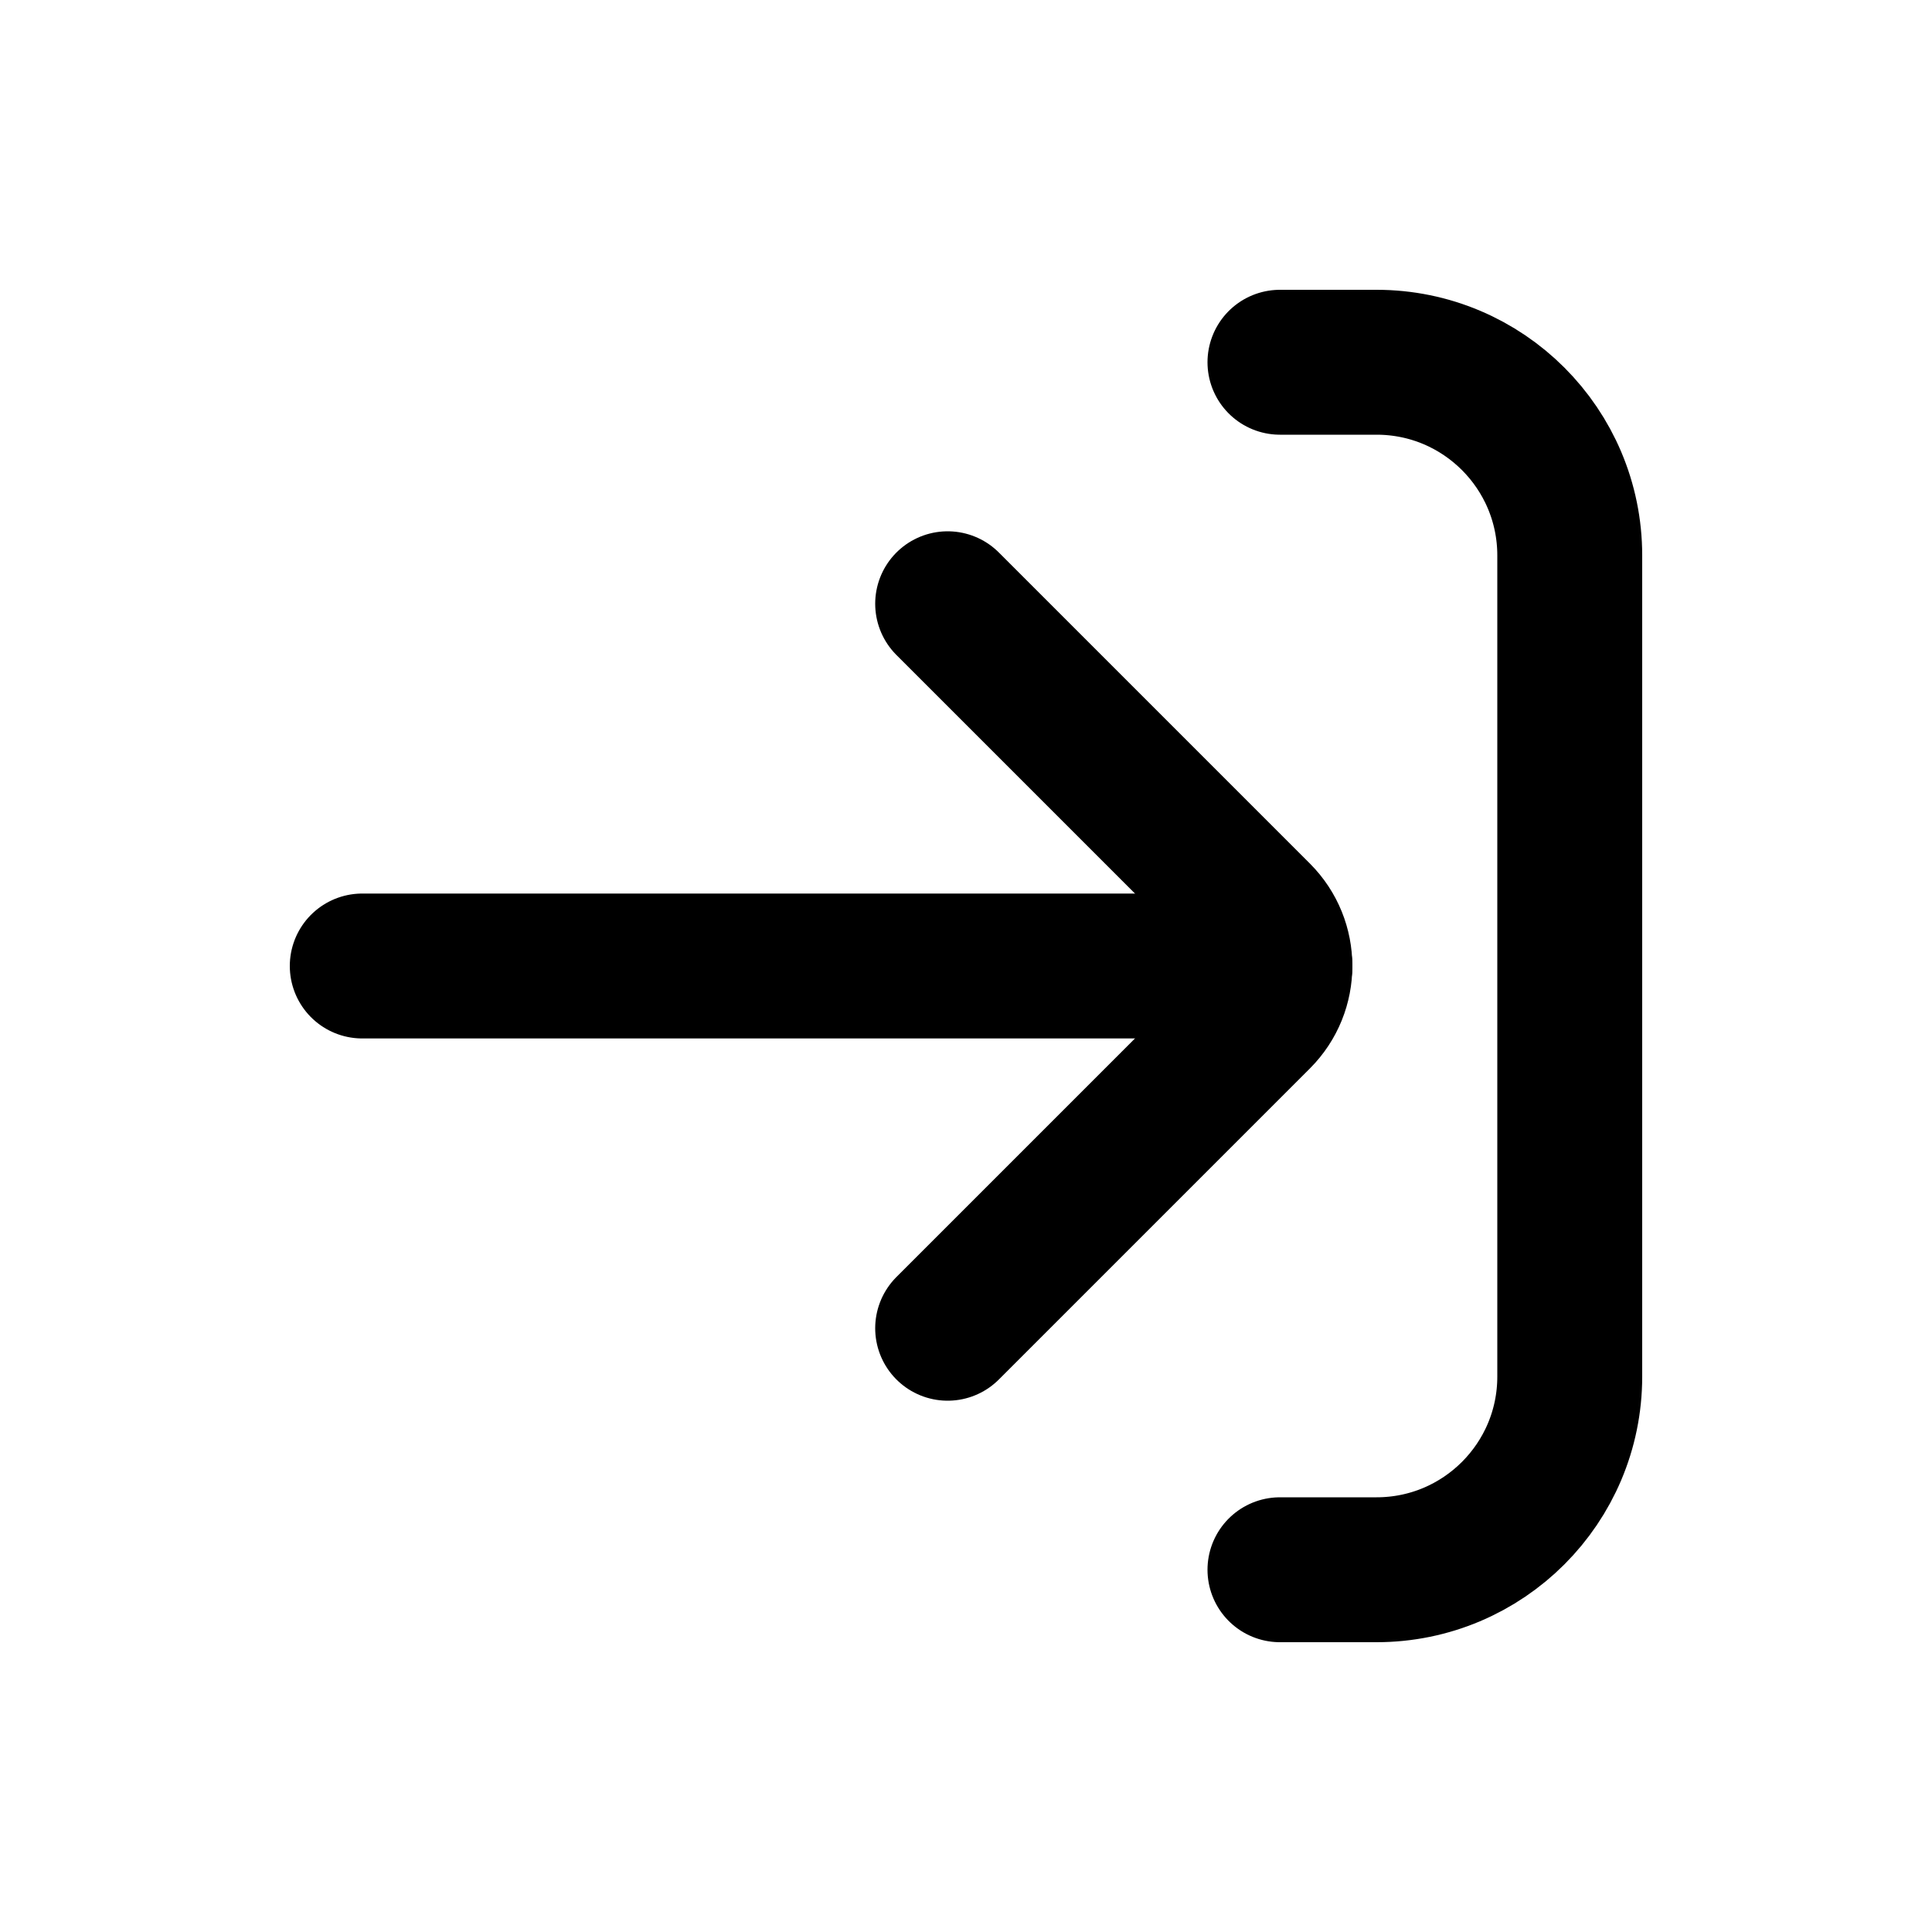
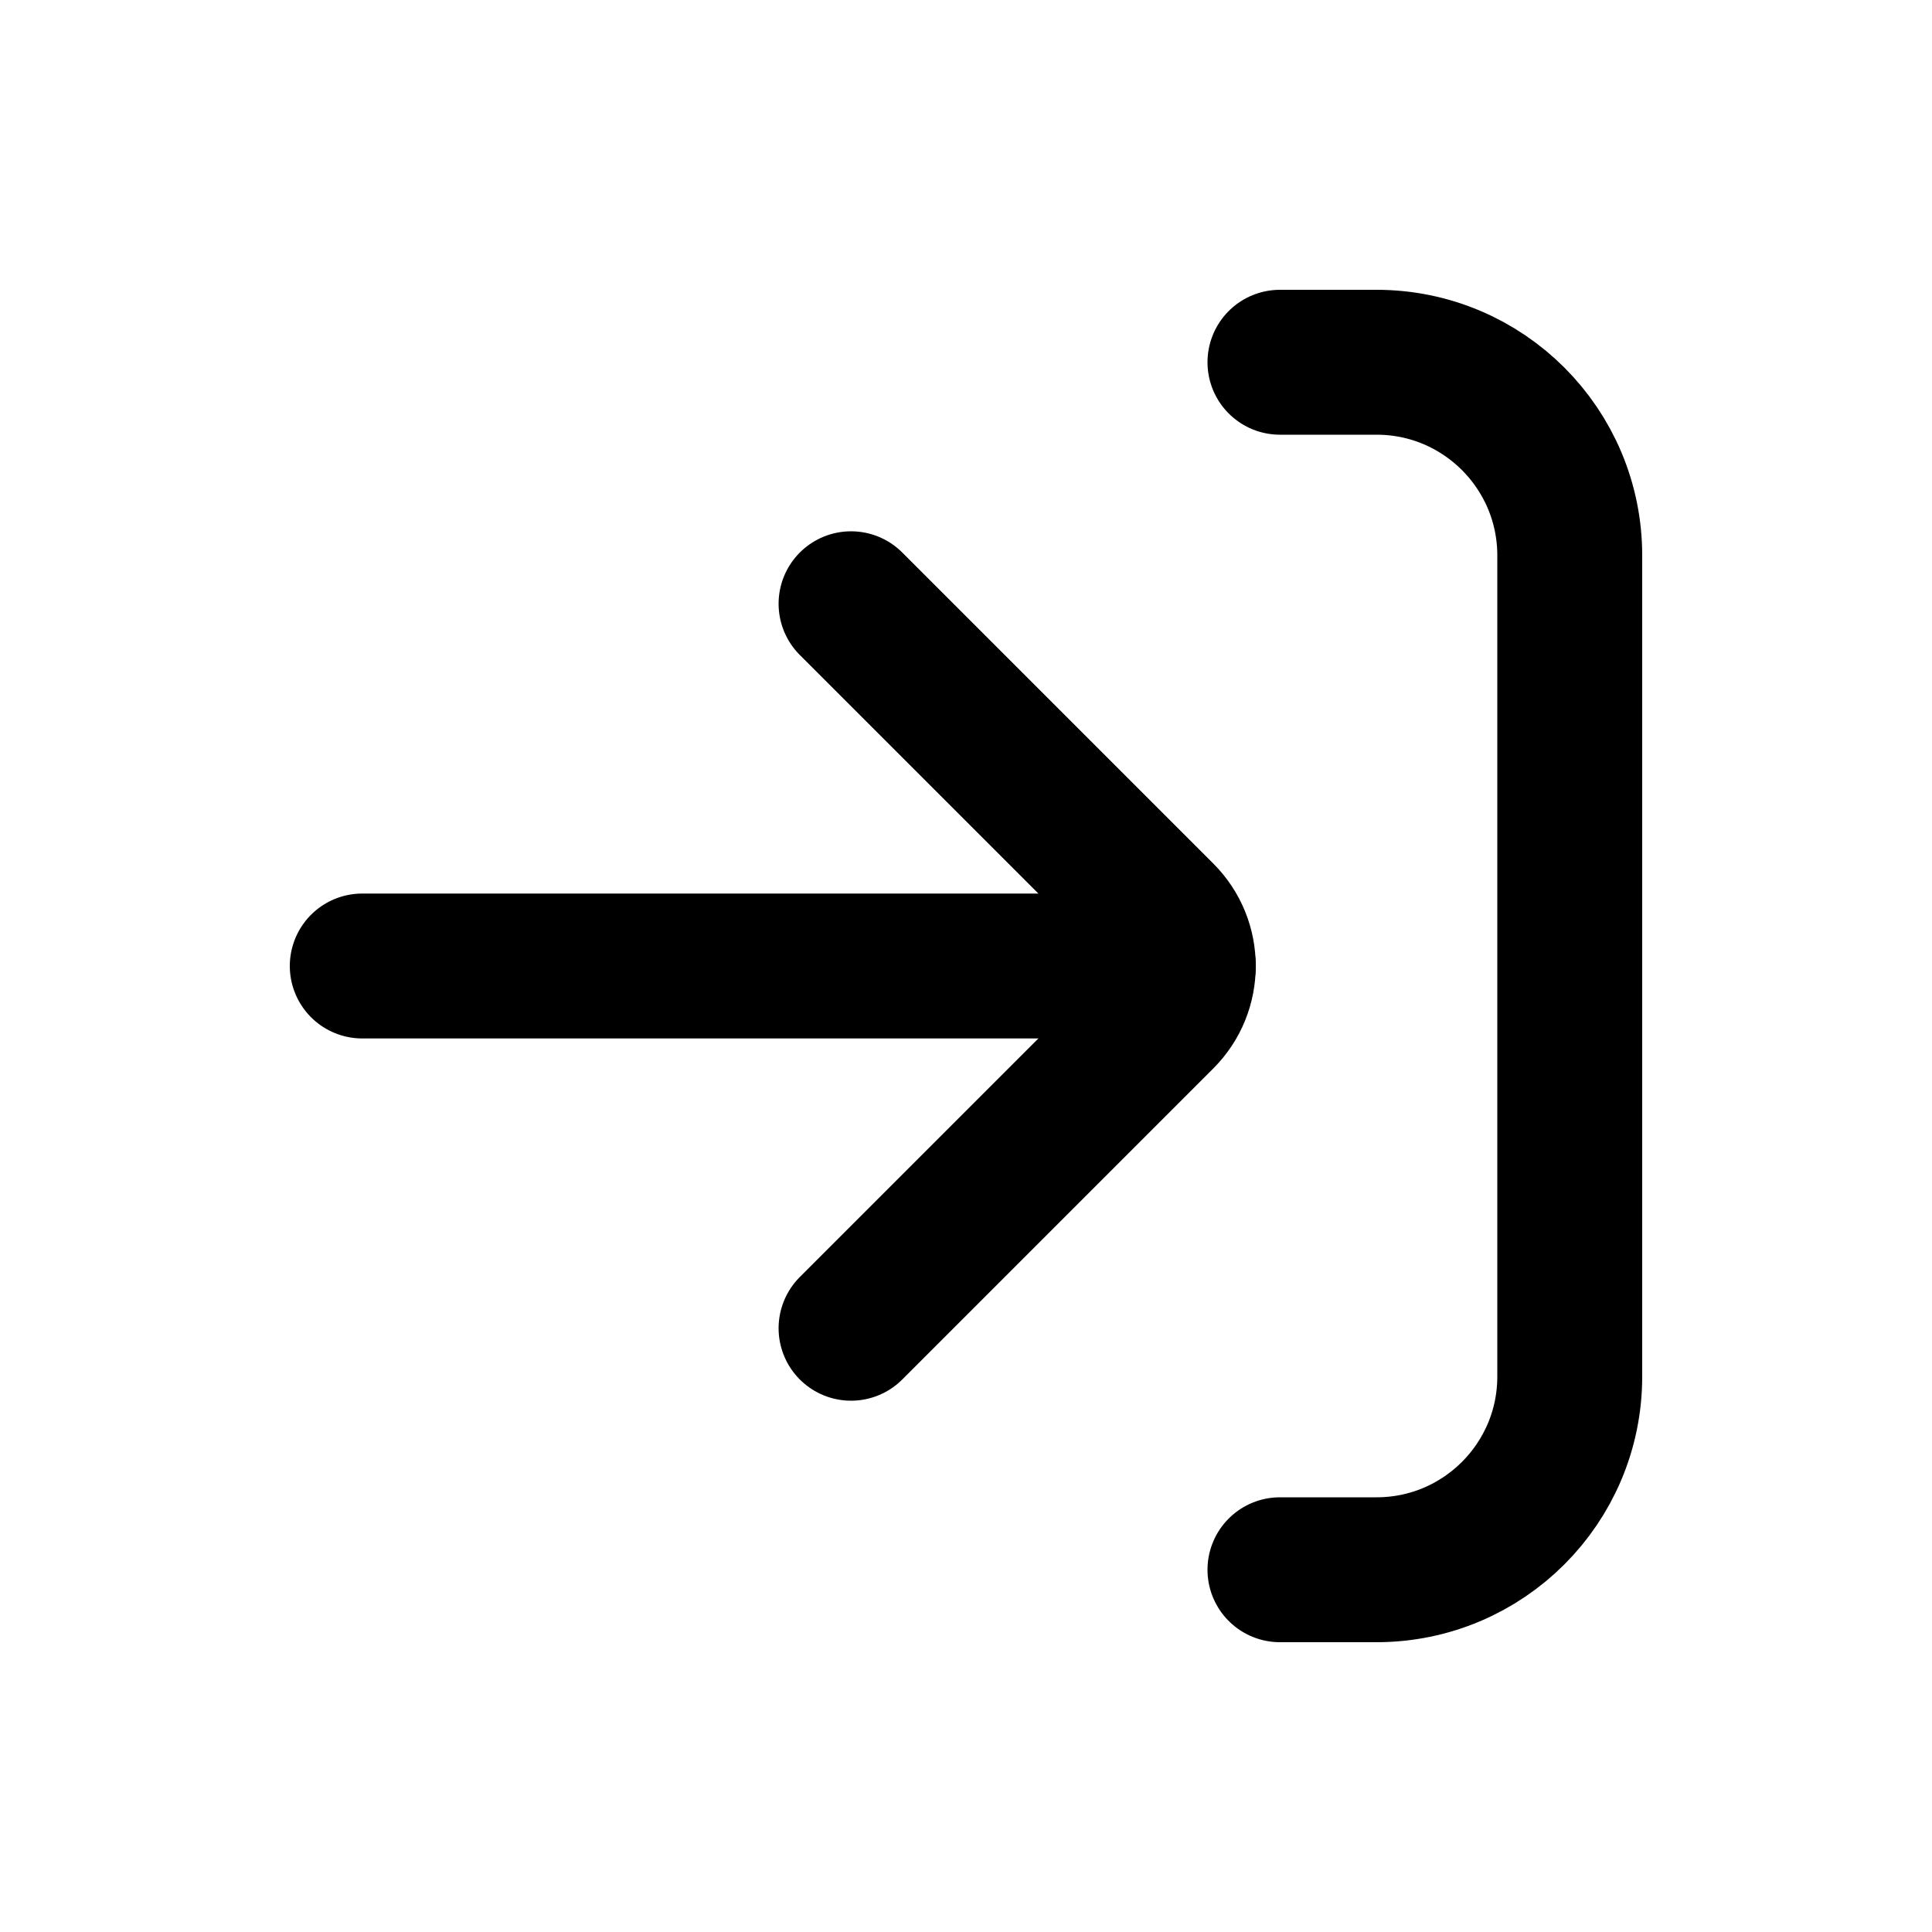
<svg xmlns="http://www.w3.org/2000/svg" viewBox="0 0 20 20" fill="none" stroke="currentColor" stroke-width="1.5" stroke-linecap="round" stroke-linejoin="round">
  <path d="M13.25 3.75H14.25A2 2 0 0 1 16.25 5.75V14.25A2 2 0 0 1 14.25 16.25H13.25" />
-   <path d="M9.81 6.25L13.03 9.47A0.75 0.75 0 0 1 13.03 10.53L9.81 13.75" />
-   <path d="M13.25 10H3.75" />
+   <path d="M8.81 6.25L12.03 9.47A0.75 0.75 0 0 1 12.03 10.53L8.81 13.75" />
+   <path d="M12.25 10H3.75" />
</svg>
